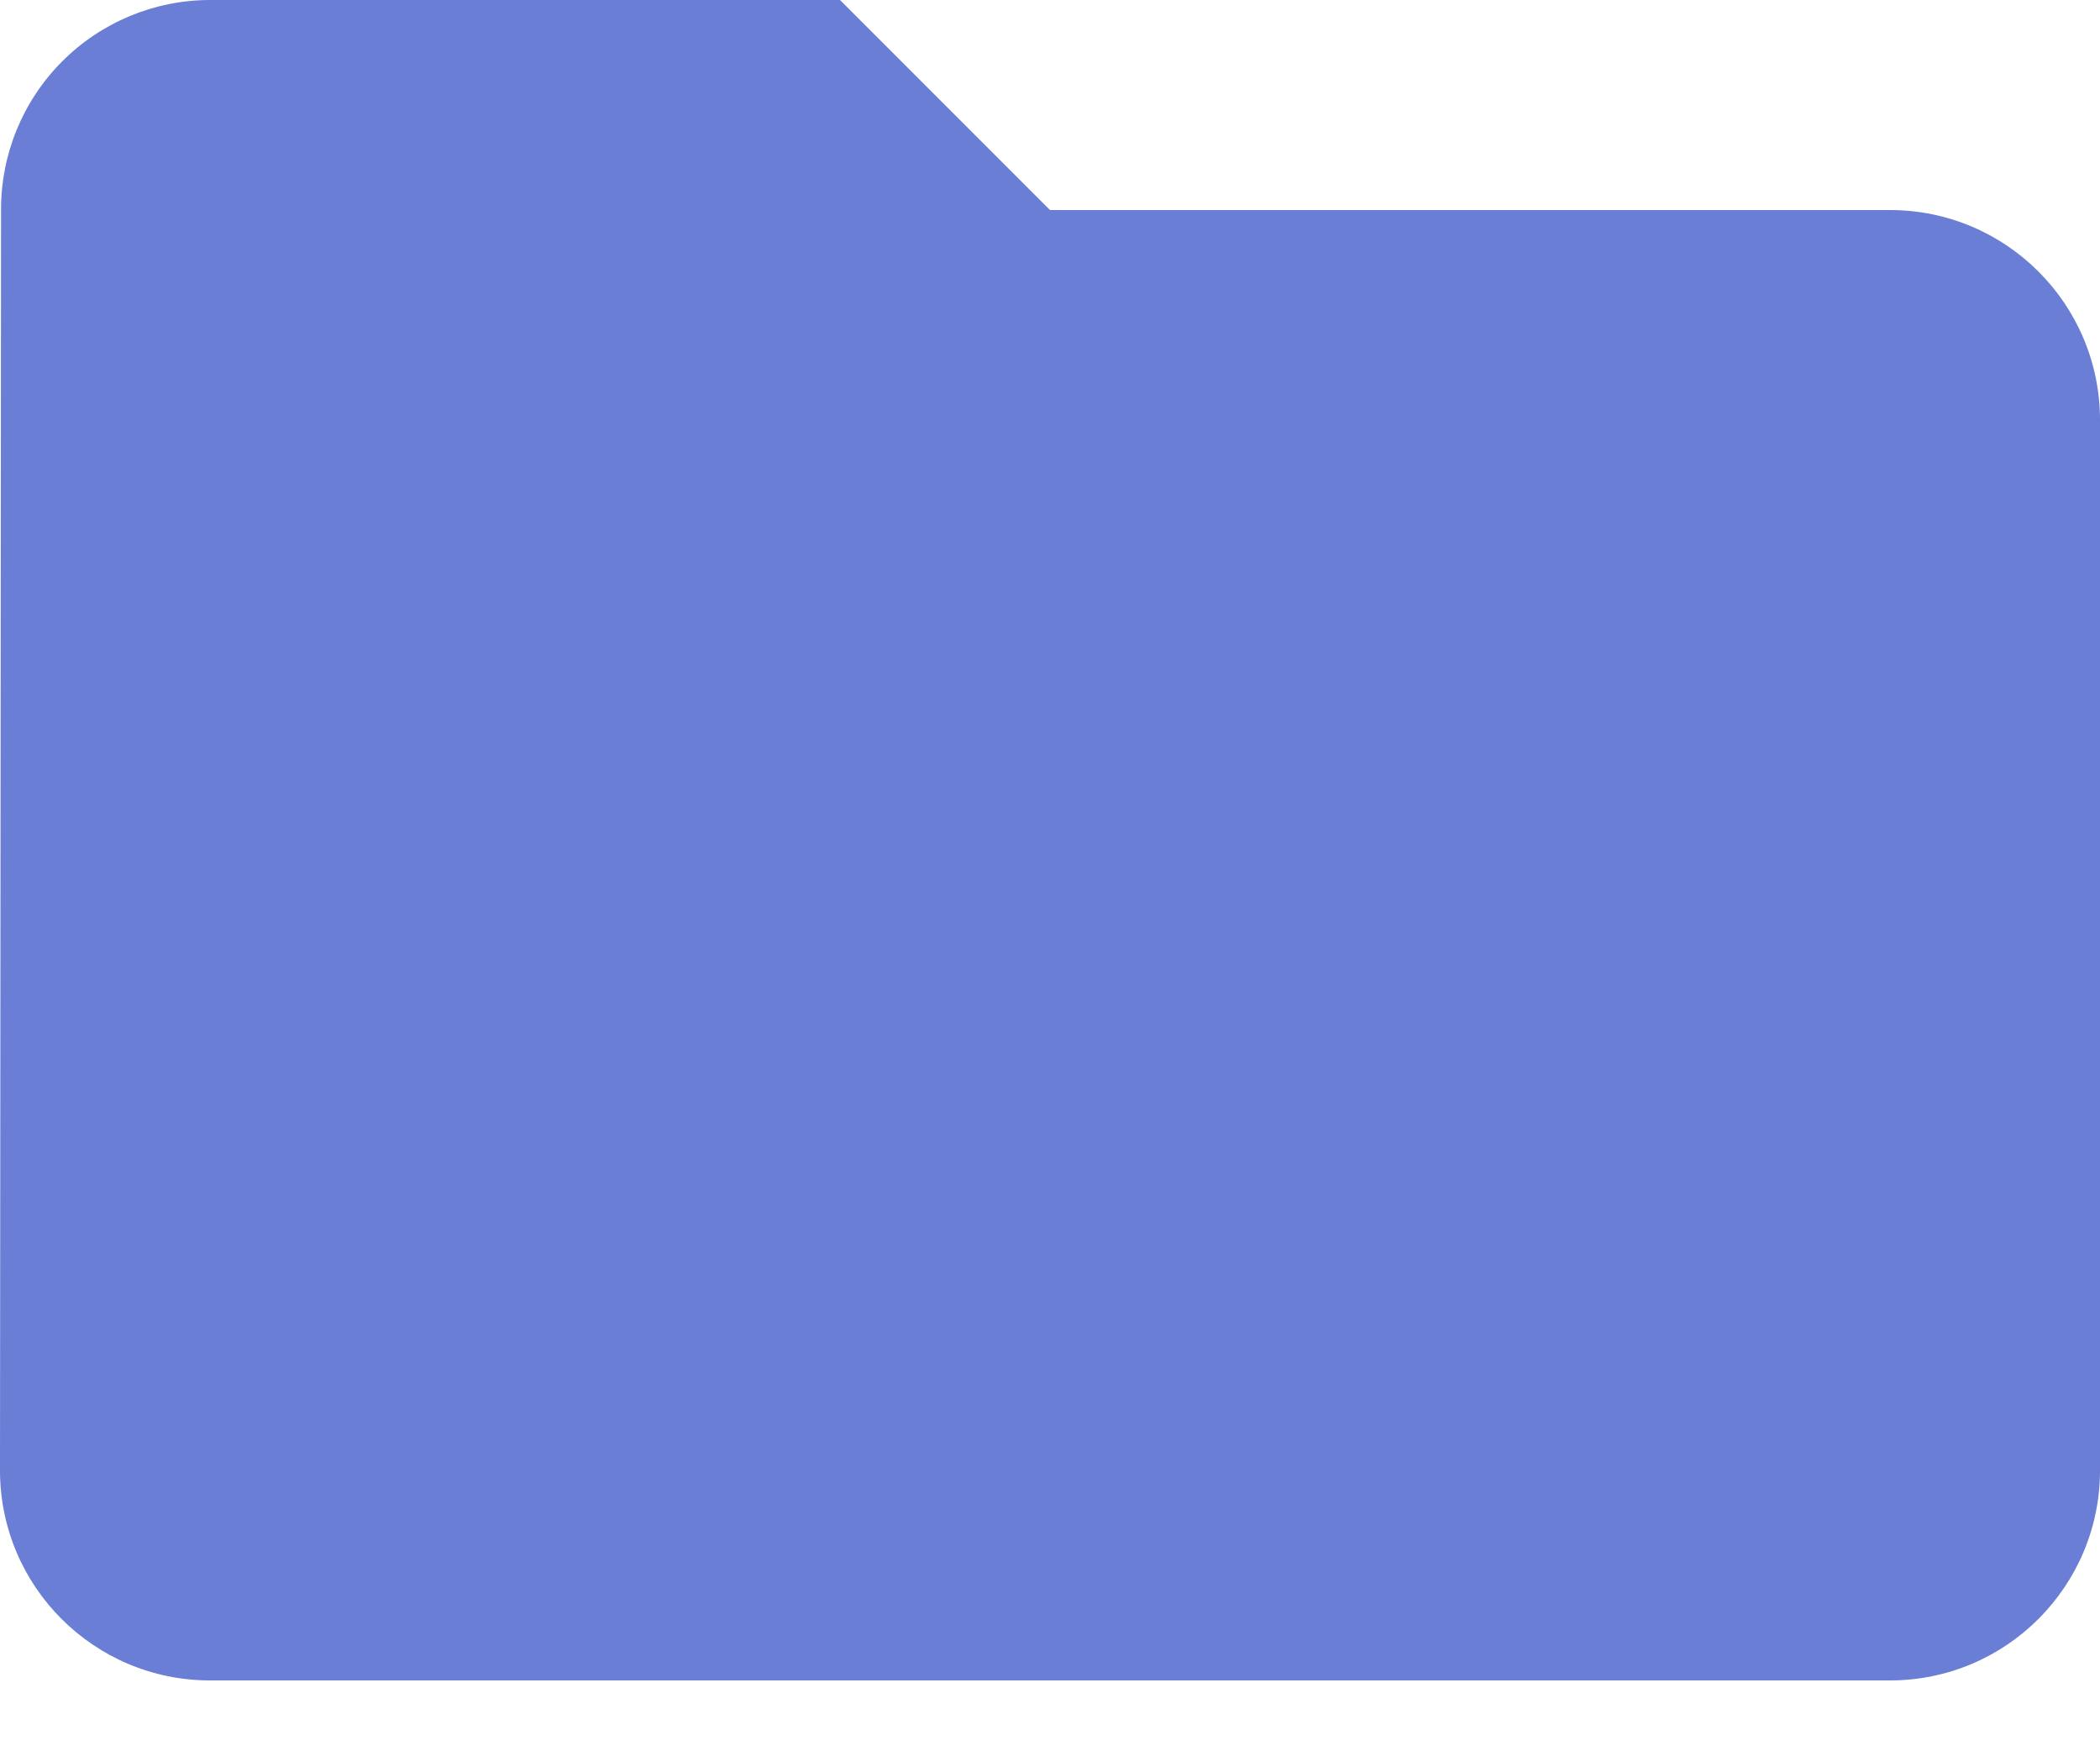
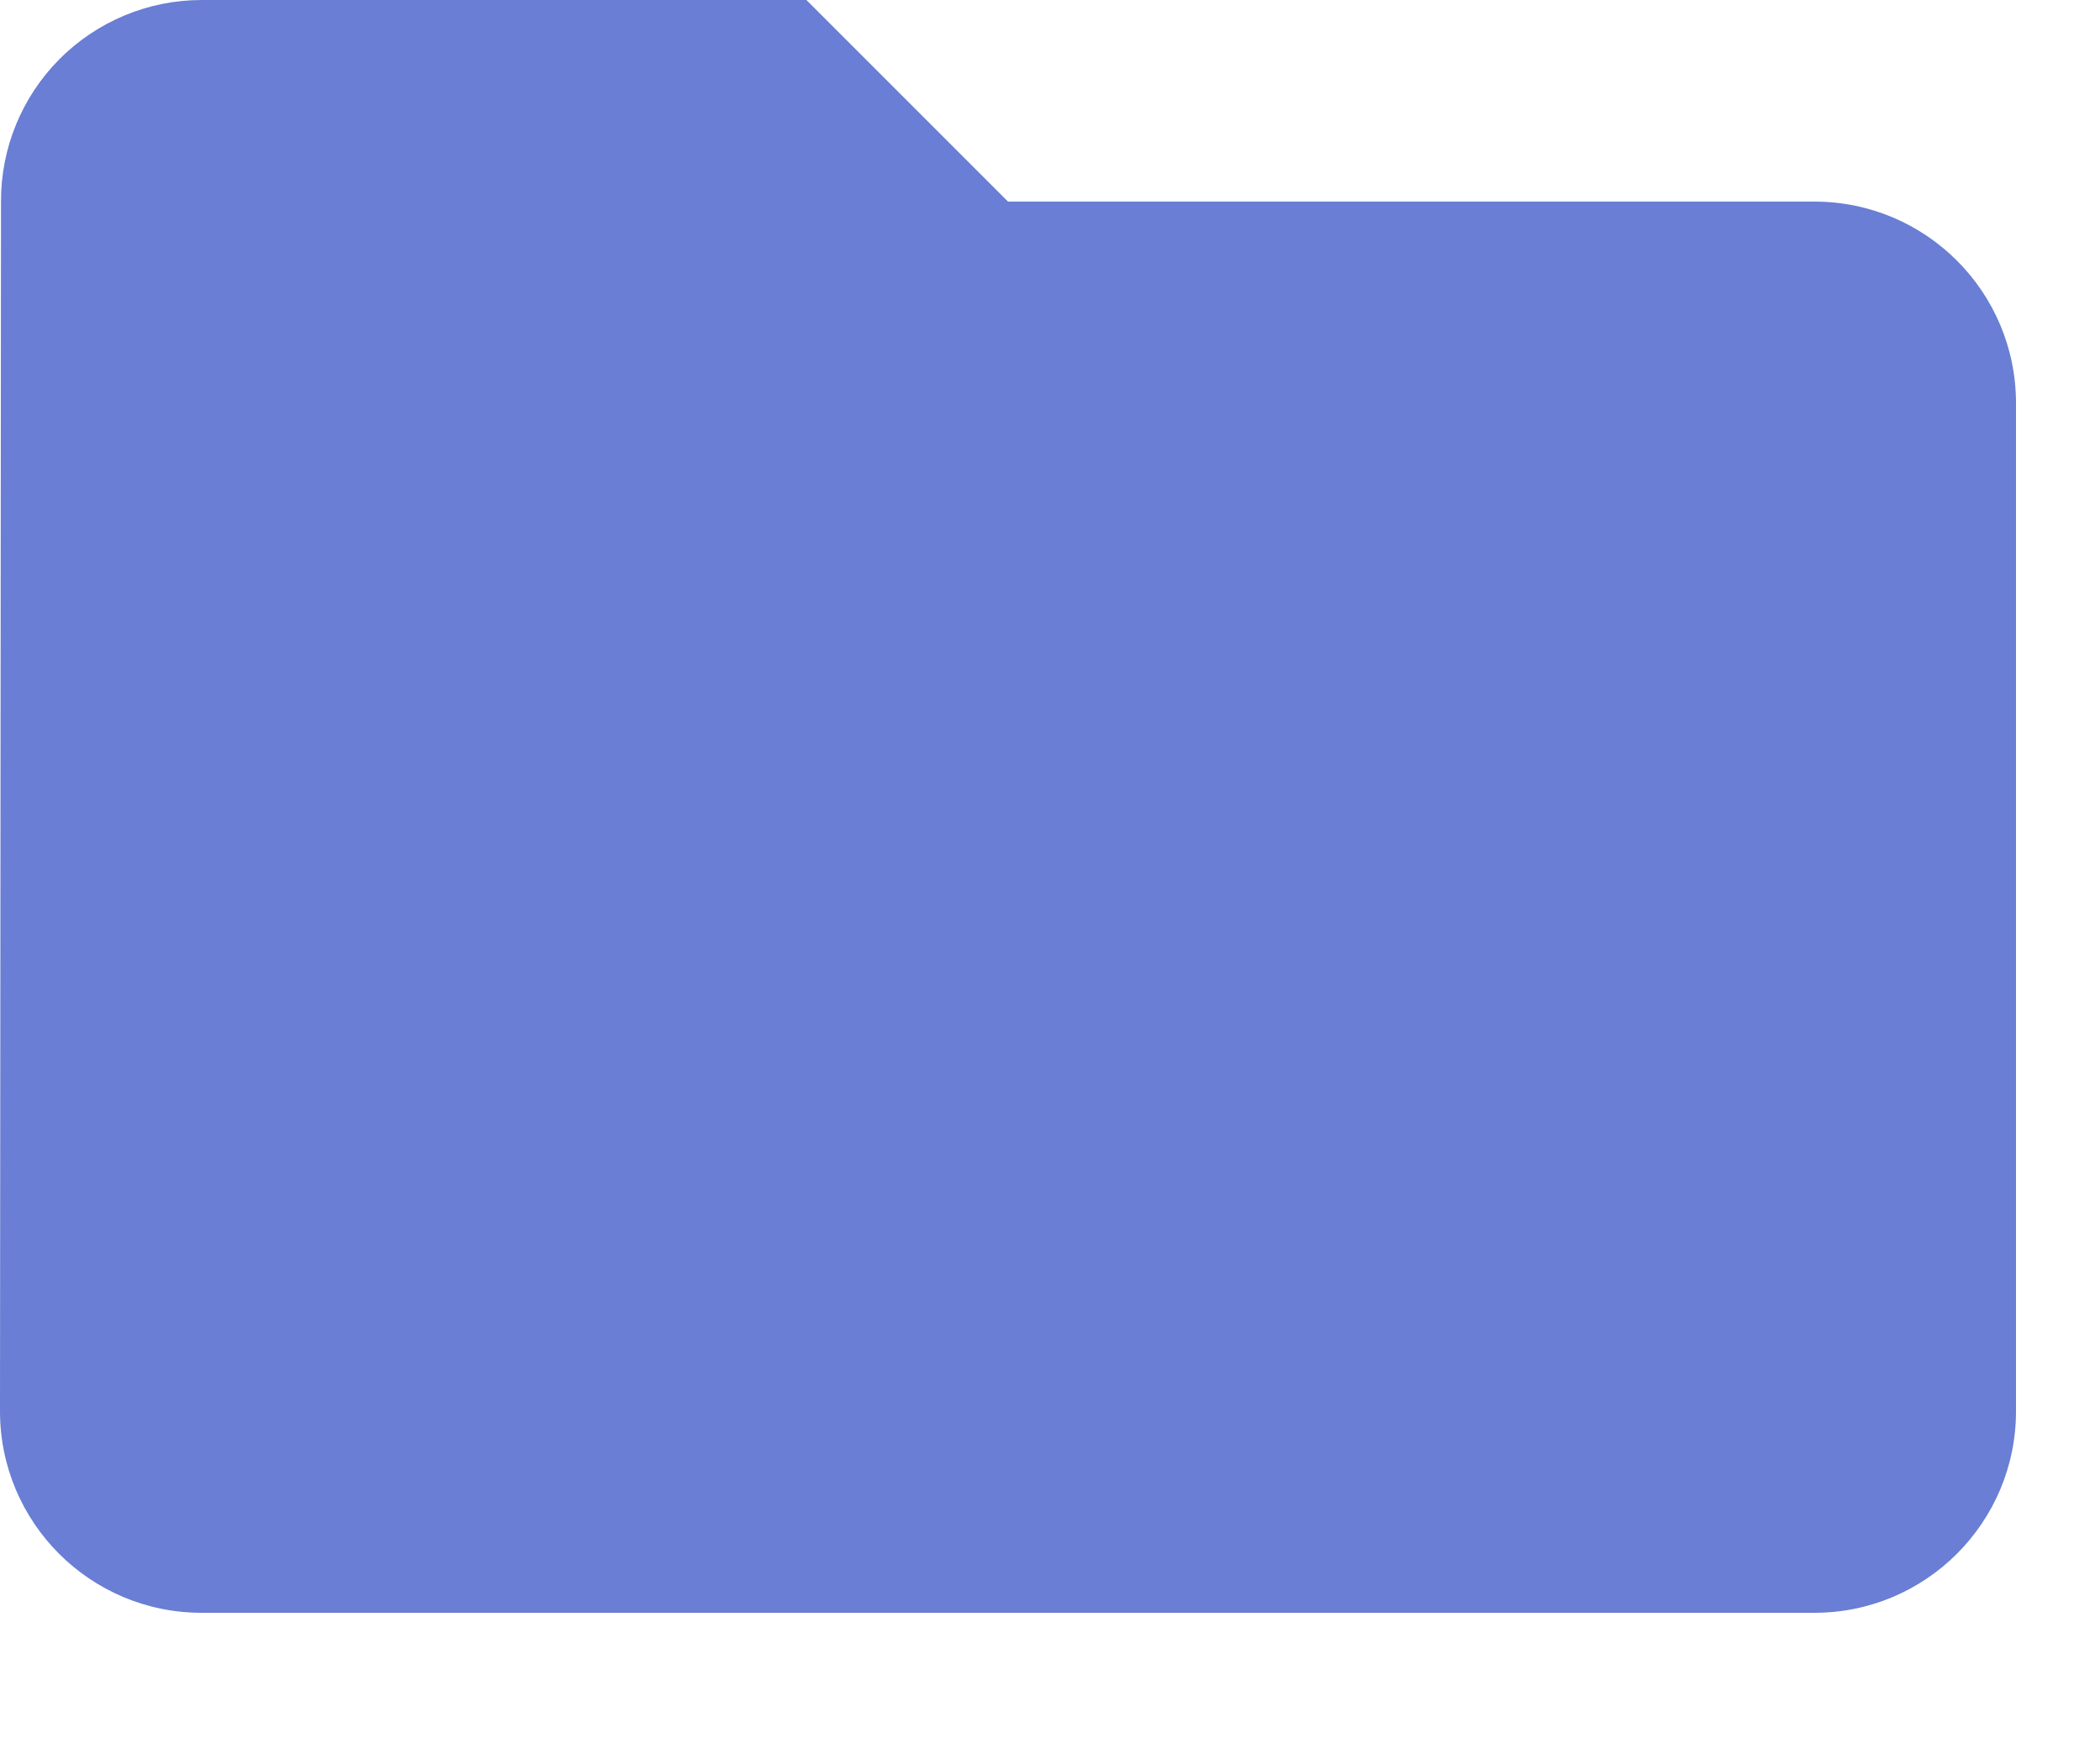
- <svg xmlns="http://www.w3.org/2000/svg" width="24" height="20">
+ <svg xmlns="http://www.w3.org/2000/svg" width="25" height="21">
  <path fill="#697ED4" d="M21.6 2.4H12L9.6 0H2.4A2.39 2.39 0 00.012 2.4L0 16.8a2.4 2.4 0 002.4 2.4h19.2a2.4 2.4 0 002.4-2.4v-12a2.4 2.4 0 00-2.4-2.4z" />
</svg>
